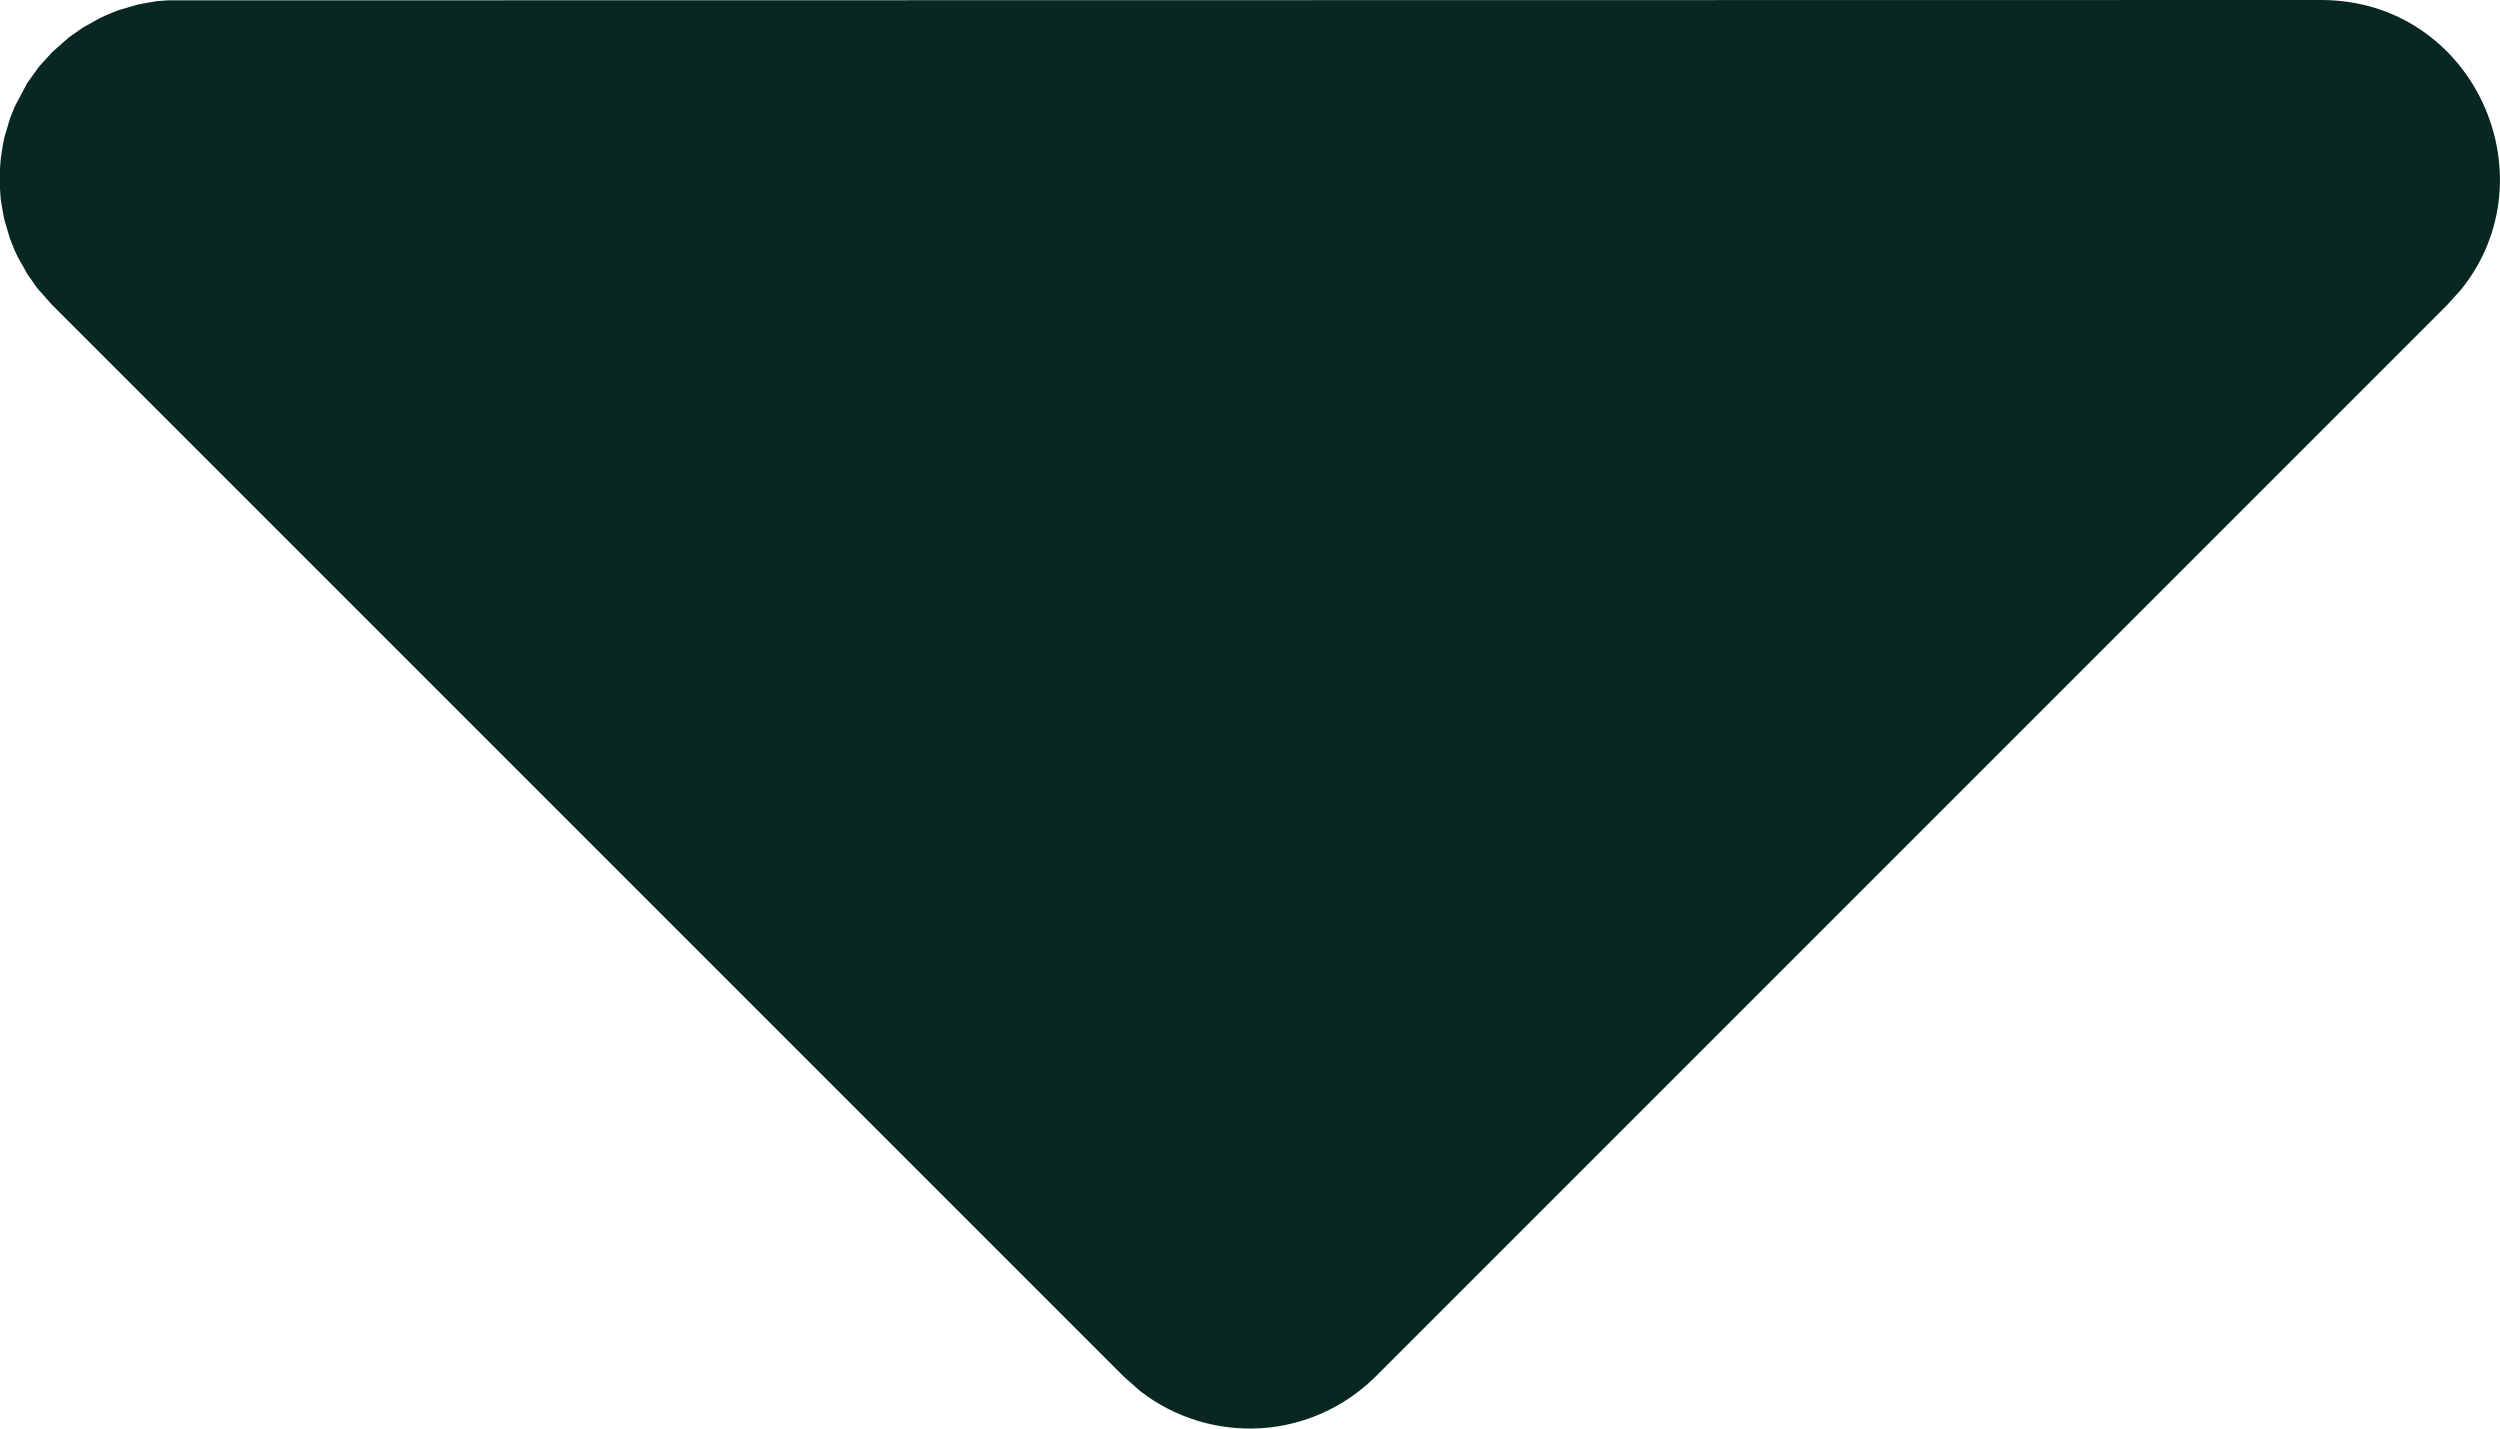
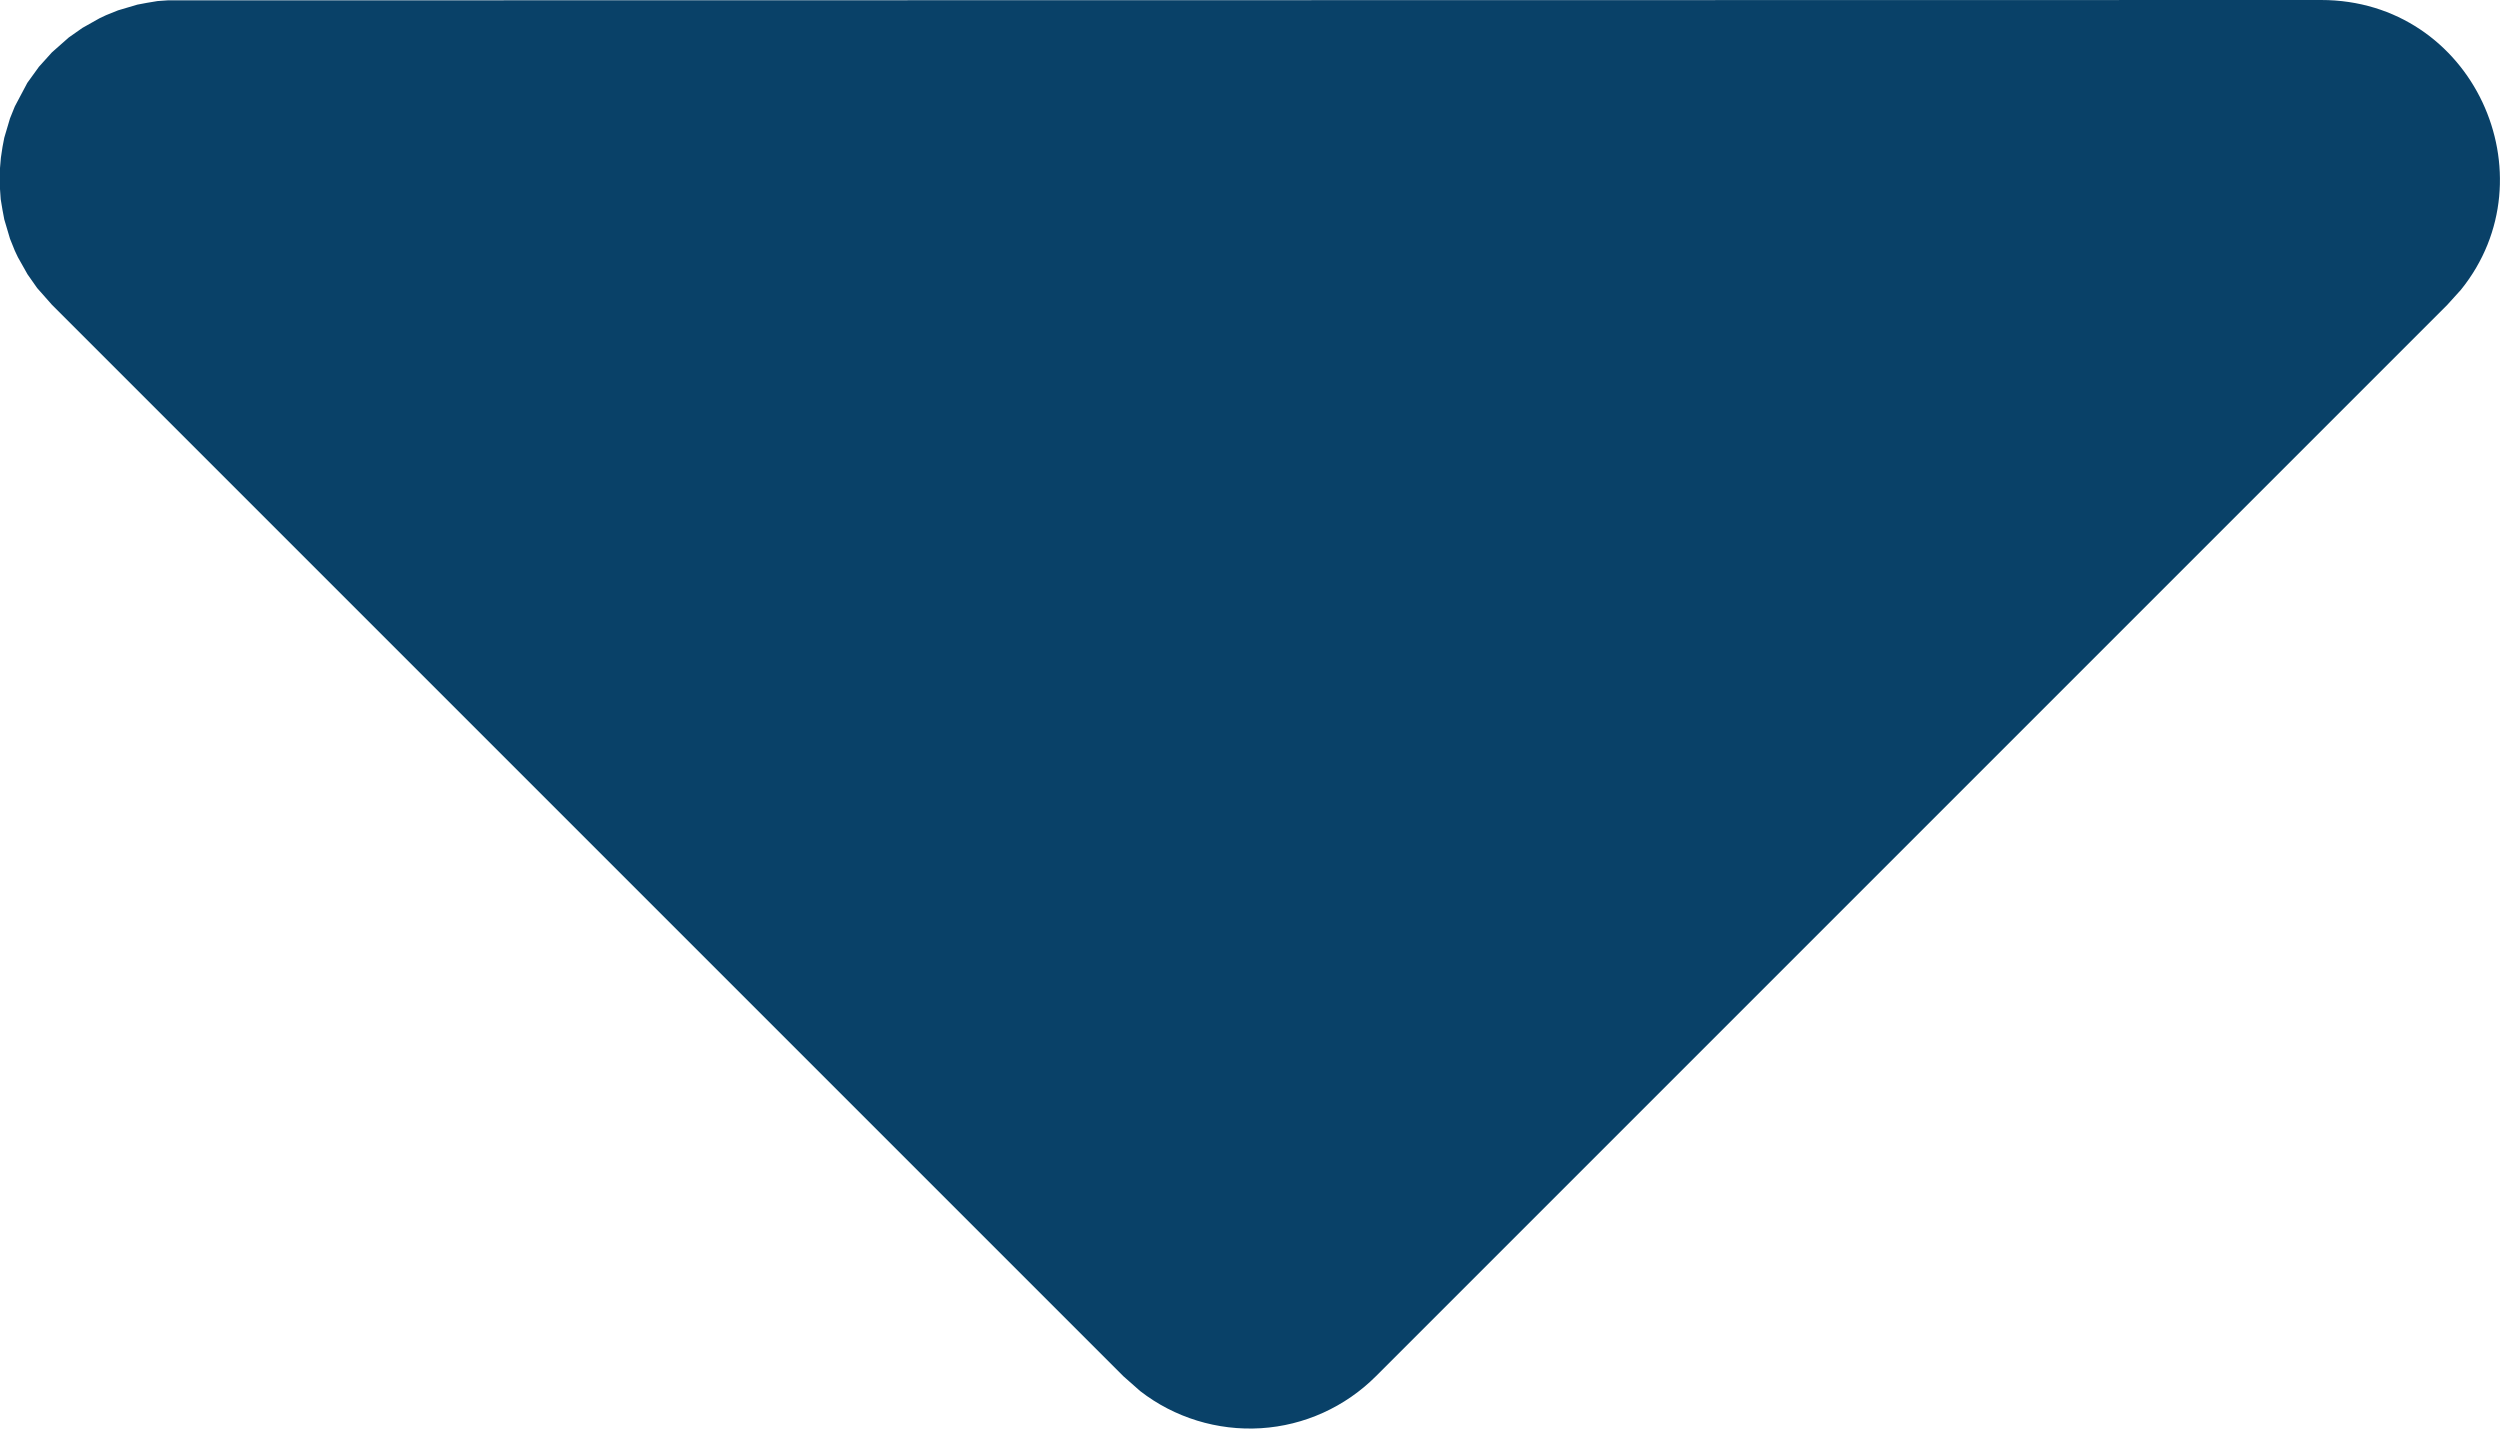
<svg xmlns="http://www.w3.org/2000/svg" width="14" height="8" viewBox="0 0 14 8" fill="none">
-   <path d="M12.998 0C13.85 0 14.295 0.986 13.781 1.623L13.705 1.707L7.705 7.707C7.533 7.879 7.304 7.983 7.061 7.998C6.818 8.013 6.577 7.939 6.385 7.79L6.291 7.707L0.291 1.707L0.208 1.613L0.154 1.536L0.1 1.44L0.083 1.404L0.056 1.337L0.024 1.229L0.014 1.176L0.004 1.116L0 1.059V0.941L0.005 0.883L0.014 0.823L0.024 0.771L0.056 0.663L0.083 0.596L0.153 0.464L0.218 0.374L0.291 0.293L0.385 0.21L0.462 0.156L0.558 0.102L0.594 0.085L0.661 0.058L0.769 0.026L0.822 0.016L0.882 0.006L0.939 0.002L12.998 0Z" fill="#072720" />
+   <path d="M12.998 0C13.85 0 14.295 0.986 13.781 1.623L13.705 1.707L7.705 7.707C7.533 7.879 7.304 7.983 7.061 7.998C6.818 8.013 6.577 7.939 6.385 7.79L6.291 7.707L0.291 1.707L0.208 1.613L0.154 1.536L0.1 1.44L0.083 1.404L0.056 1.337L0.024 1.229L0.014 1.176L0.004 1.116L0 1.059V0.941L0.005 0.883L0.014 0.823L0.024 0.771L0.056 0.663L0.083 0.596L0.153 0.464L0.218 0.374L0.291 0.293L0.385 0.21L0.462 0.156L0.558 0.102L0.594 0.085L0.661 0.058L0.769 0.026L0.822 0.016L0.882 0.006L0.939 0.002L12.998 0Z" fill="#094168" />
</svg>
